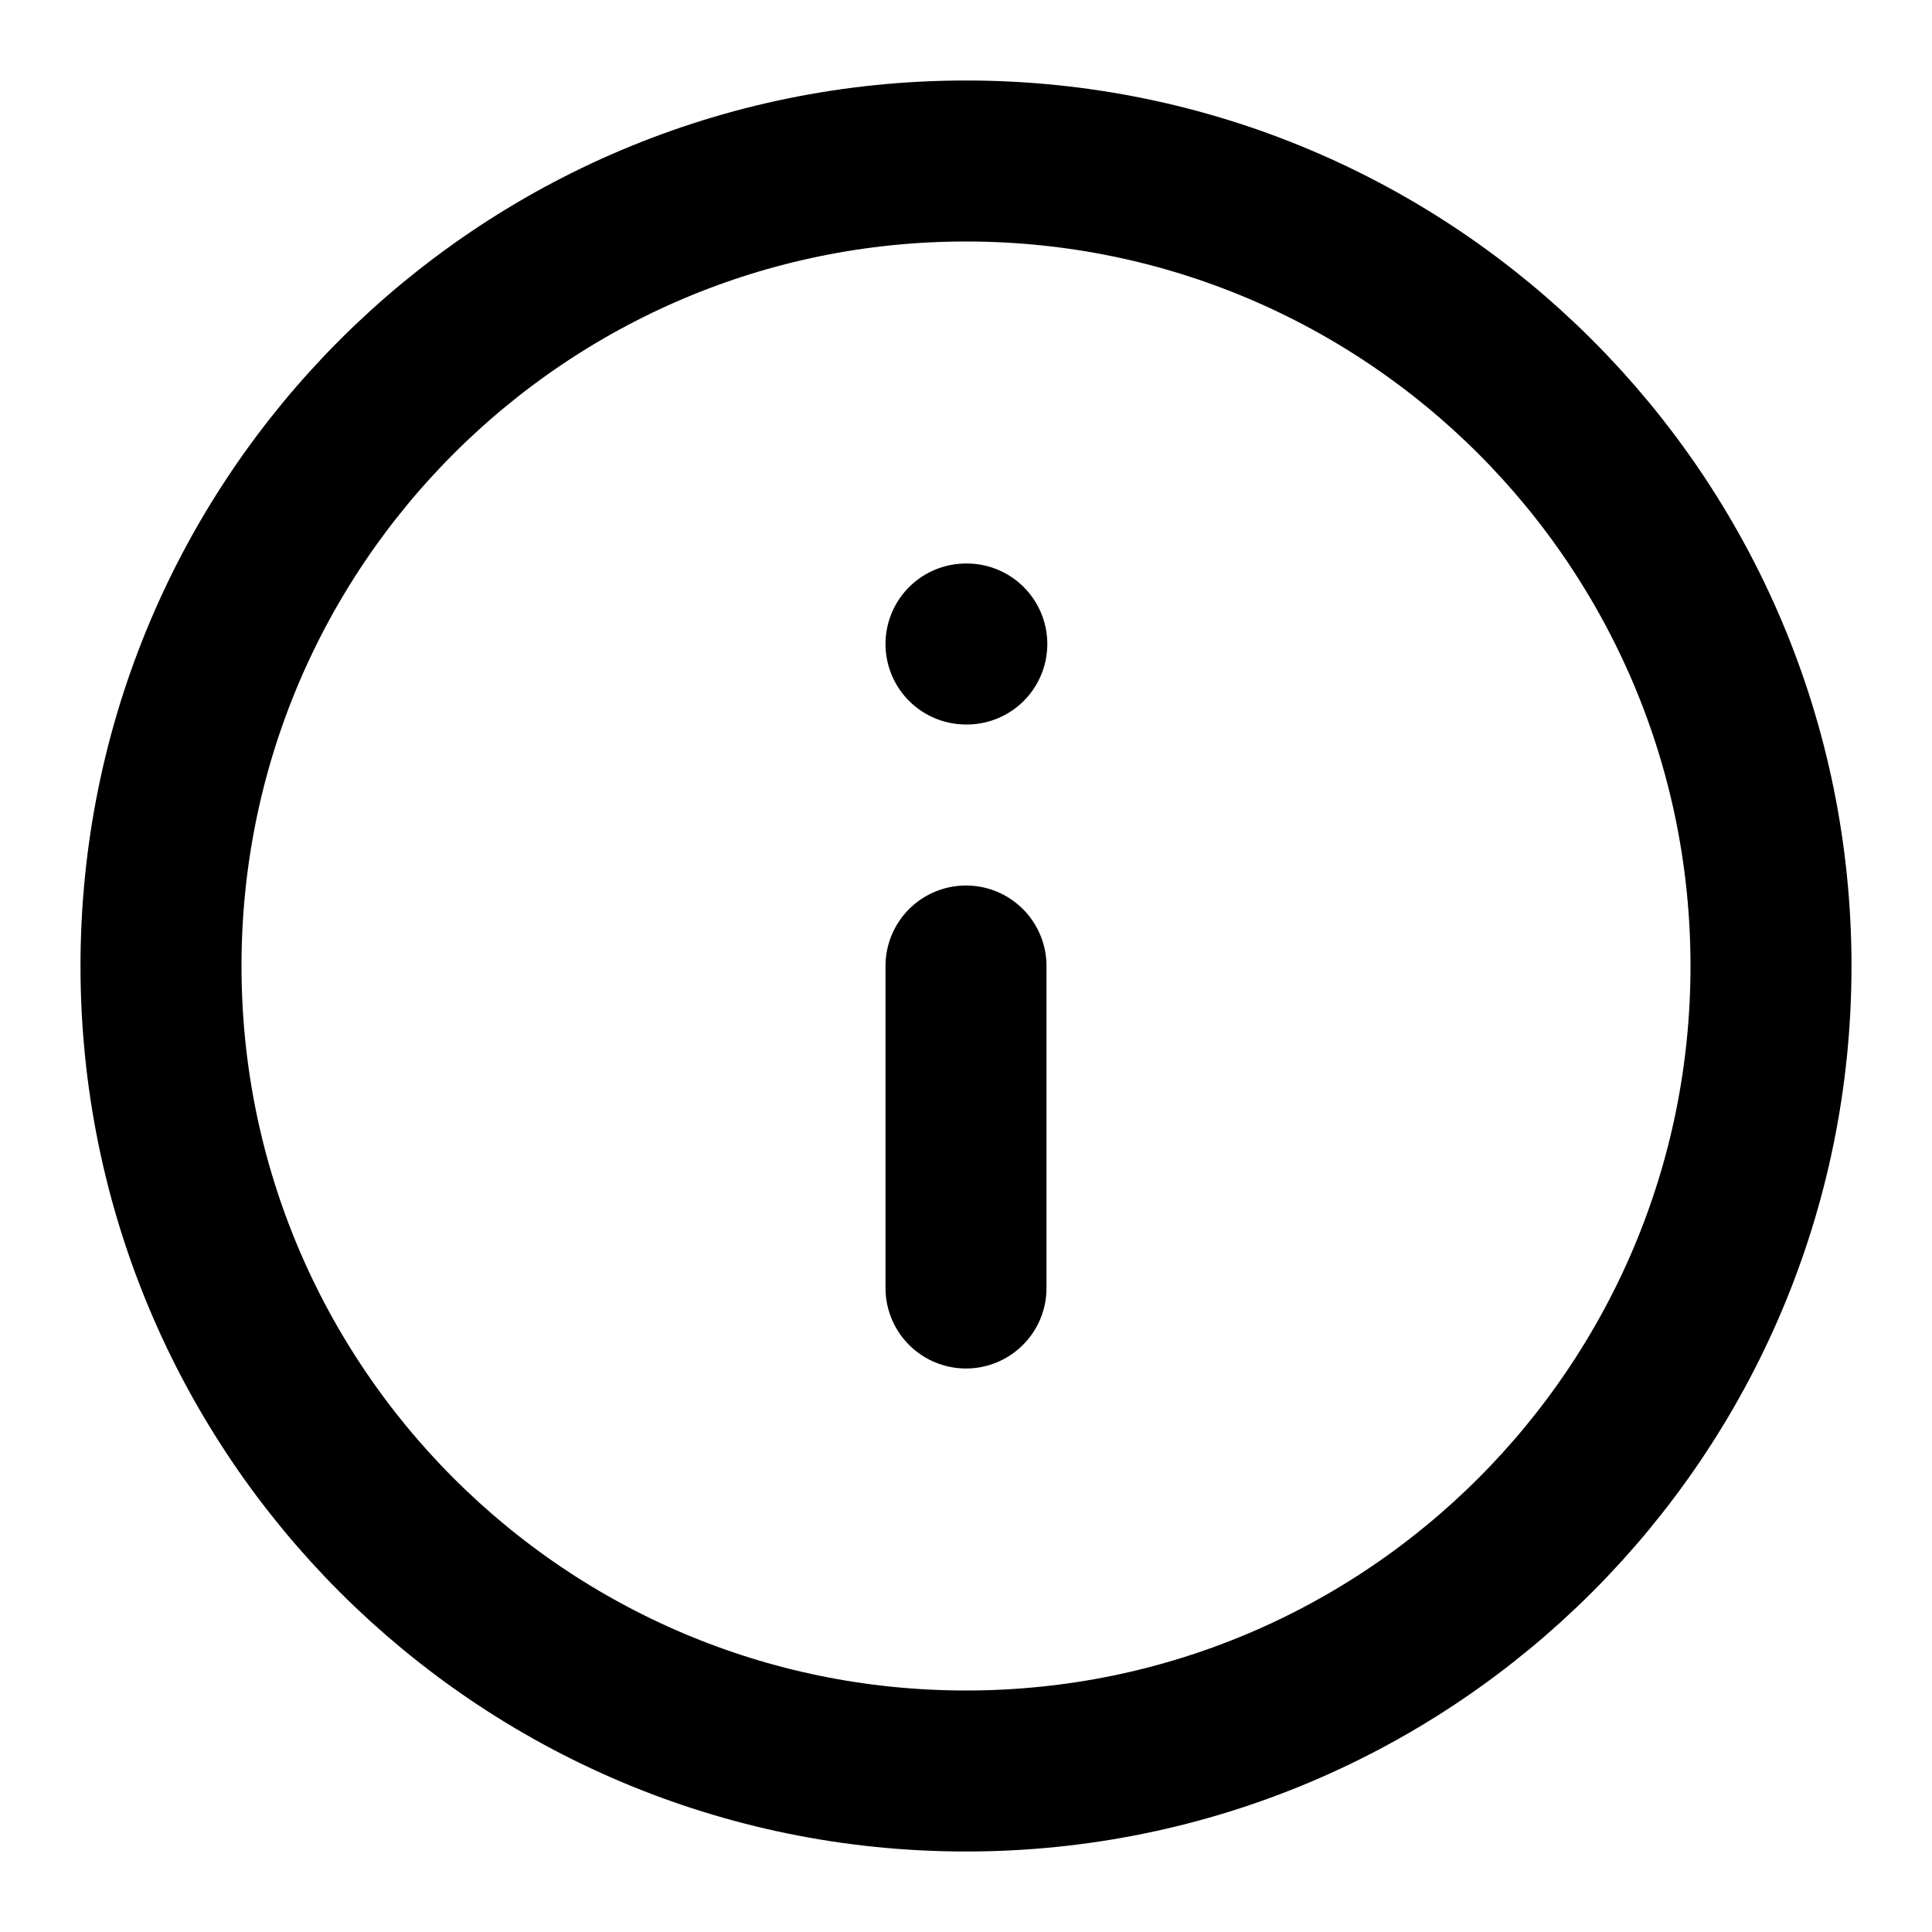
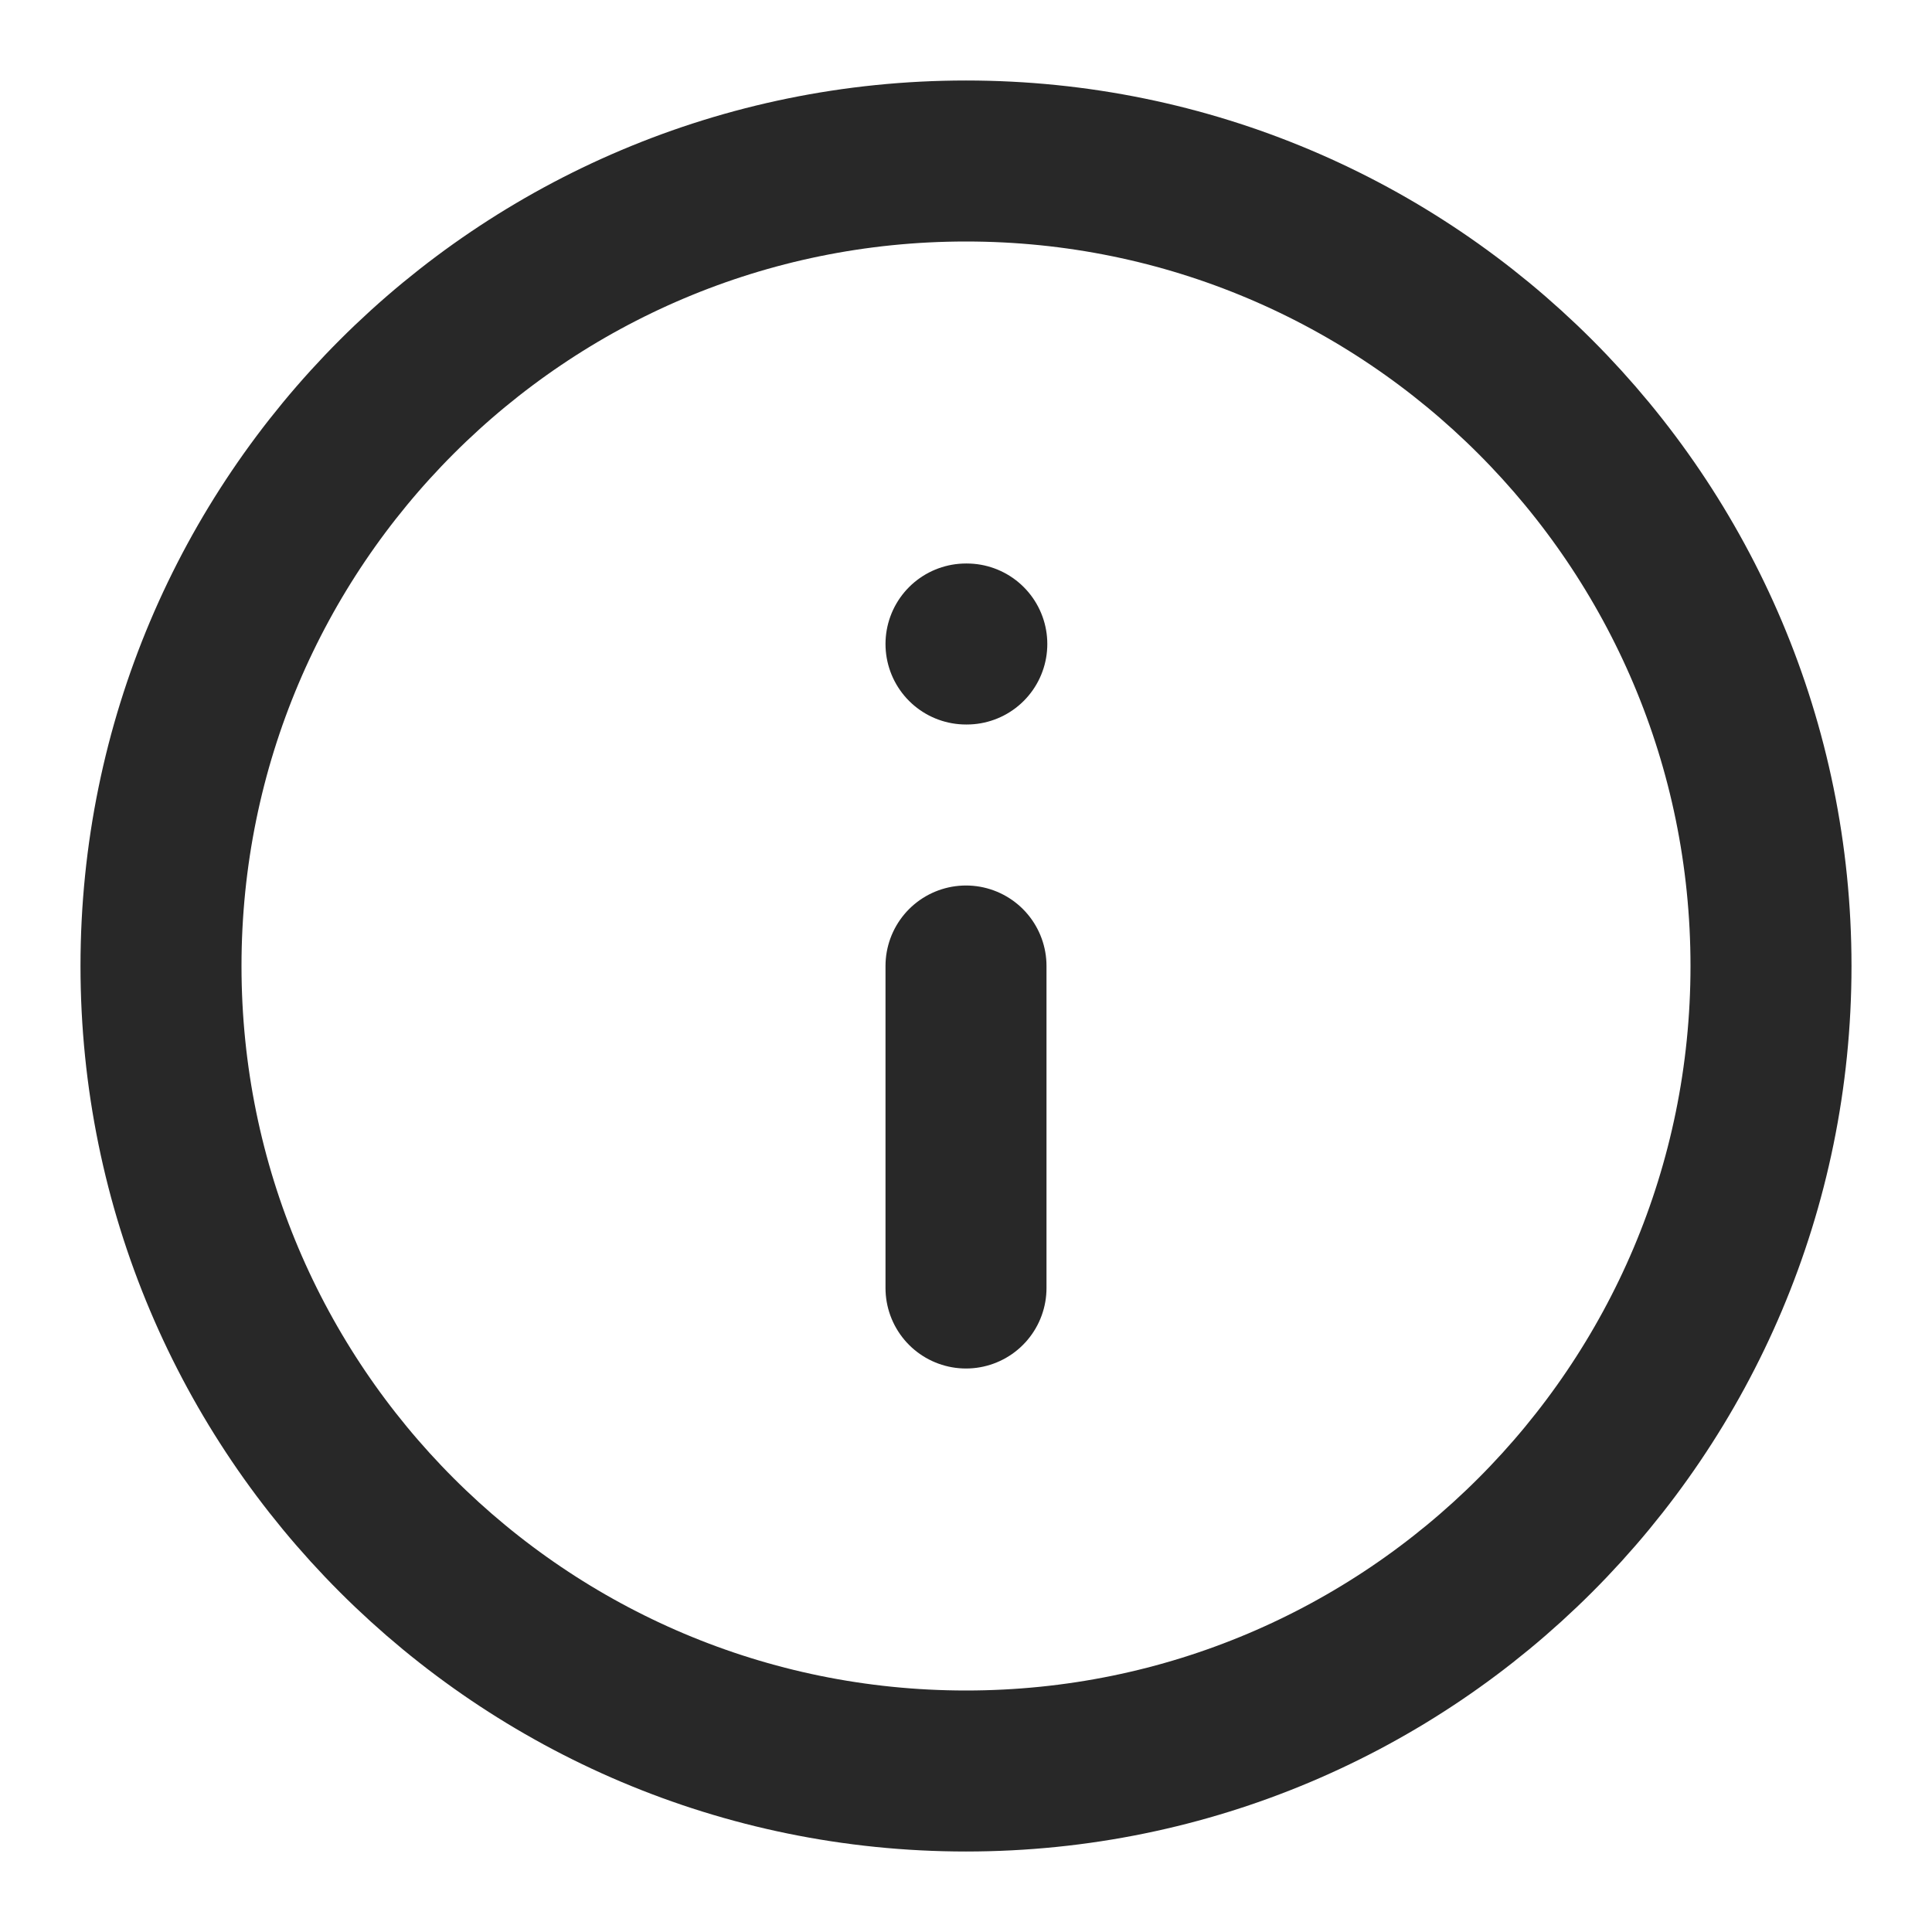
- <svg xmlns="http://www.w3.org/2000/svg" width="24" height="24" viewBox="0 0 24 24" fill="none" stroke="currentColor" stroke-width="2" stroke-linecap="round" stroke-linejoin="round" class="feather feather-info">
+ <svg xmlns="http://www.w3.org/2000/svg" width="24" height="24" viewBox="0 0 24 24" fill="none" stroke="#282828" stroke-width="2" stroke-linecap="round" stroke-linejoin="round" class="feather feather-info">
  <circle cx="12" cy="12" r="10" />
  <line x1="12" y1="16" x2="12" y2="12" />
  <line x1="12" y1="8" x2="12.01" y2="8" />
</svg>
